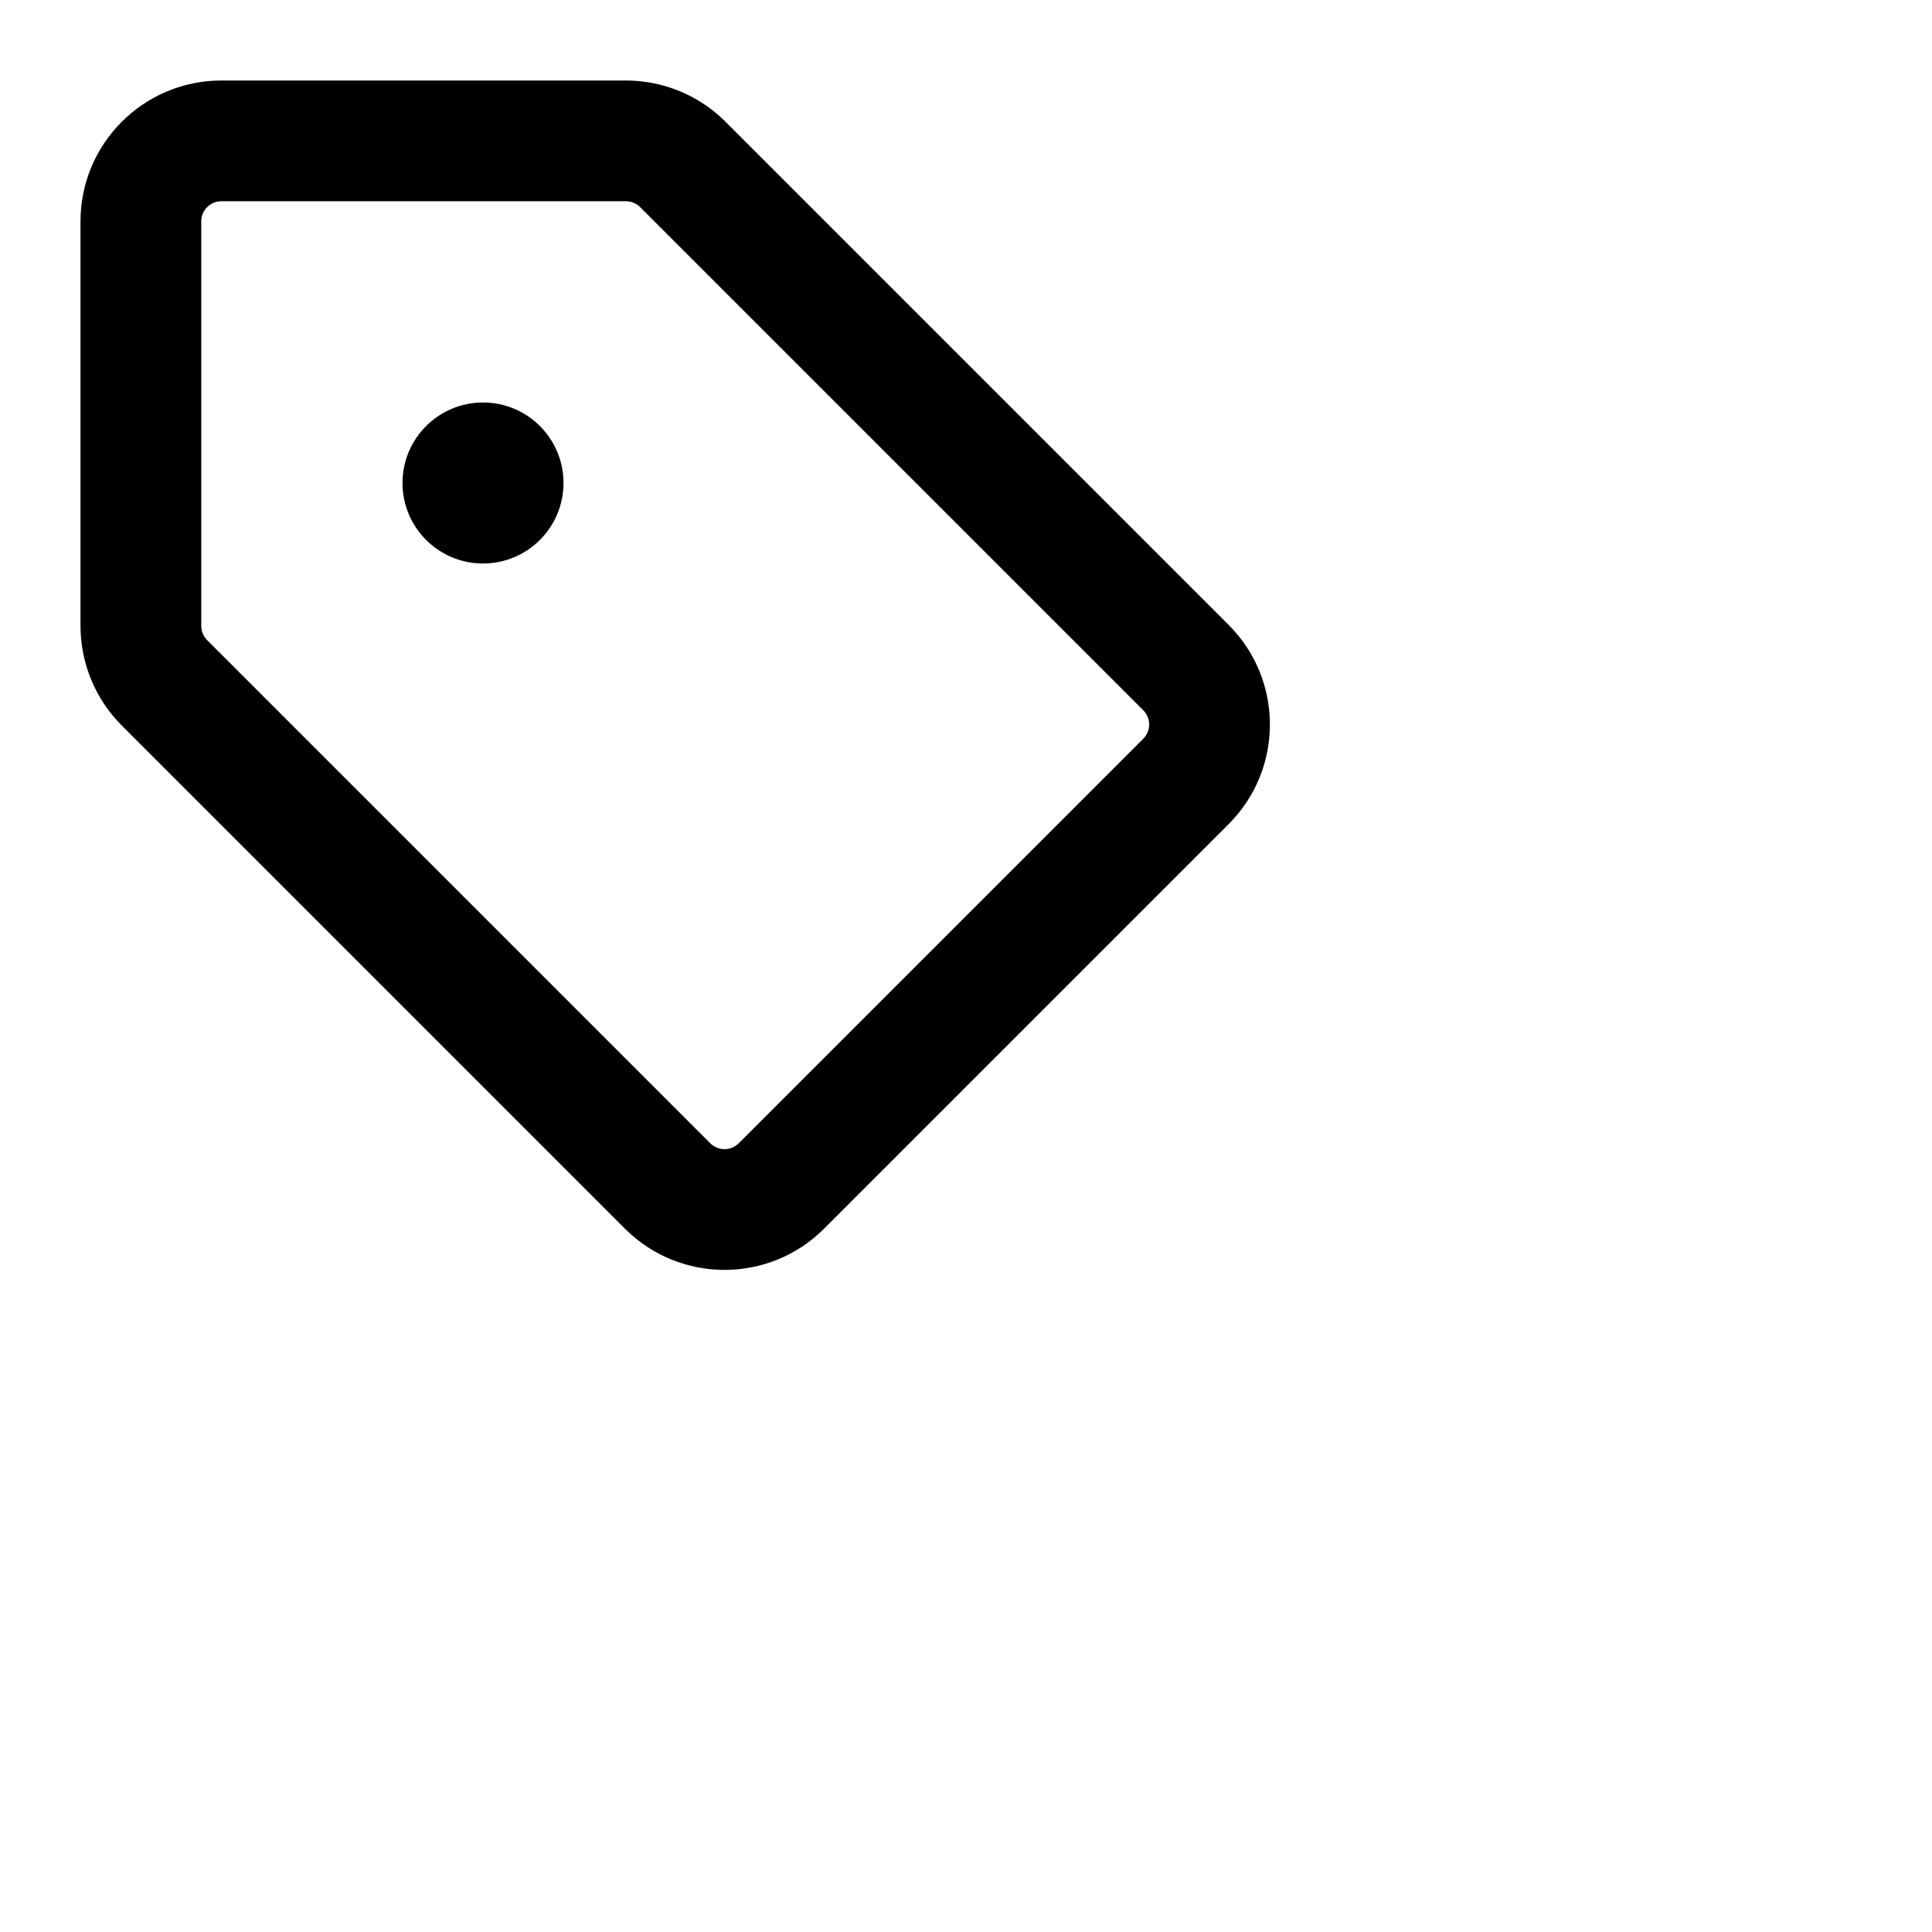
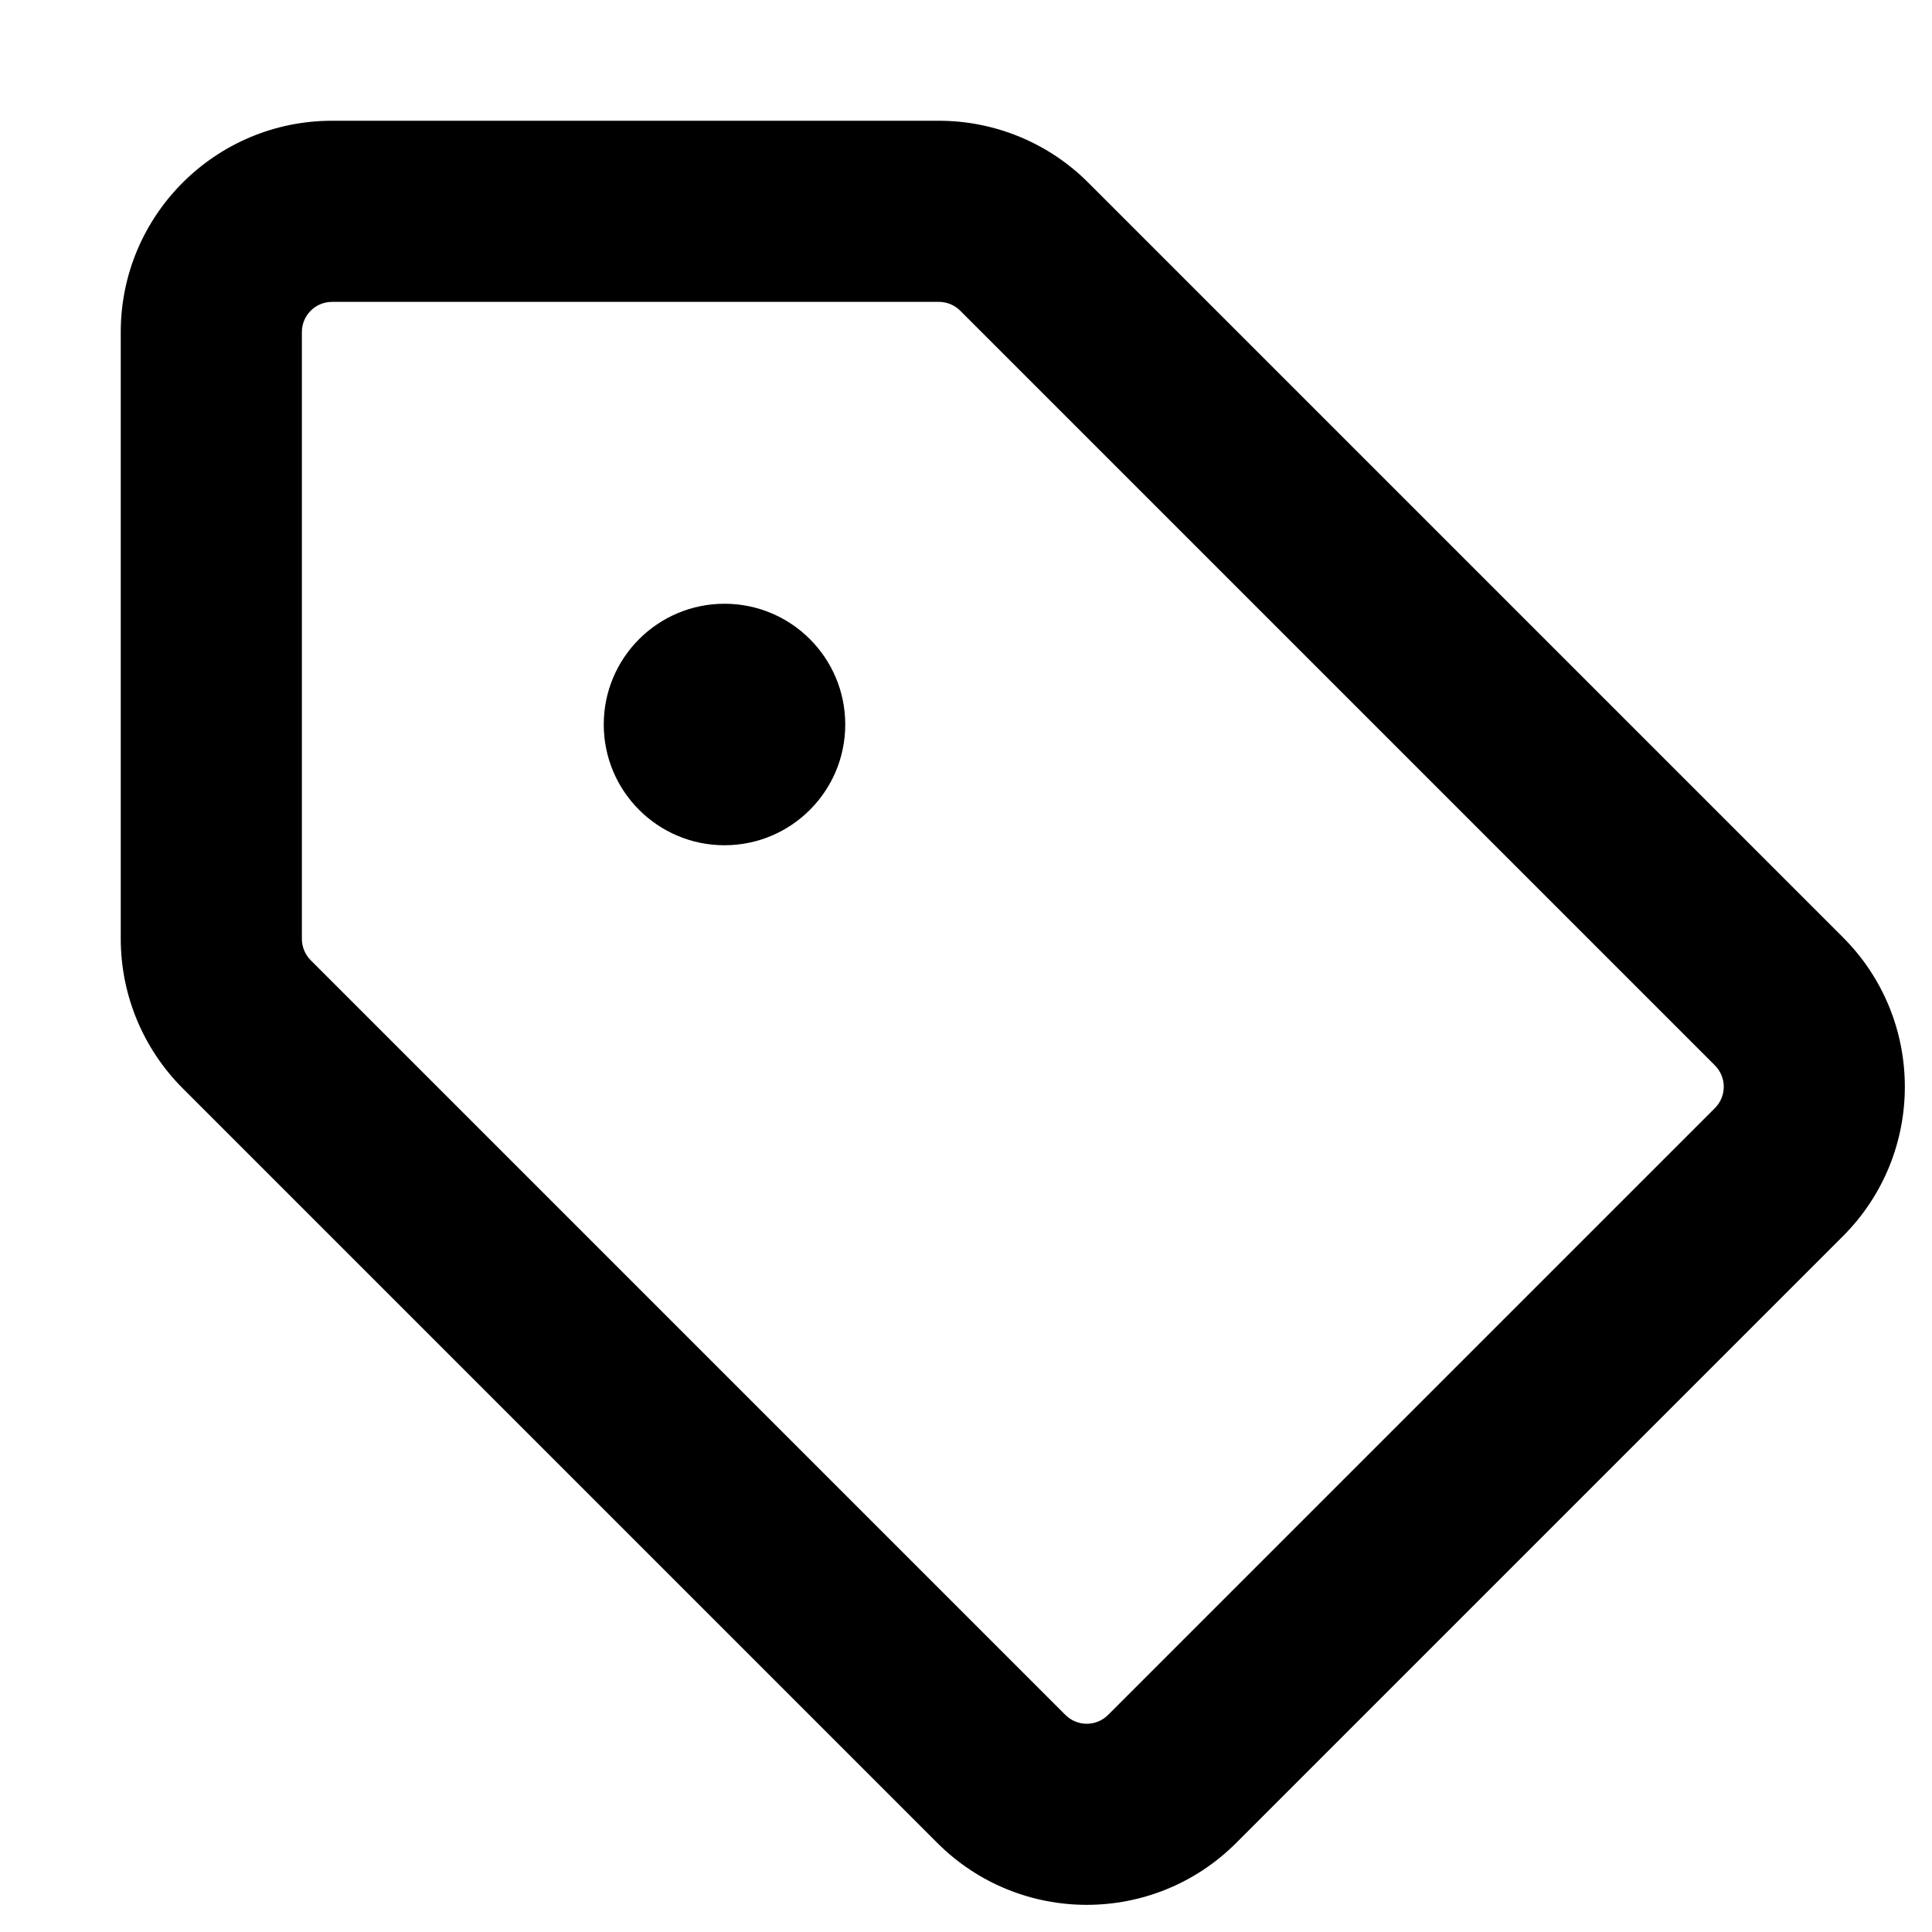
- <svg xmlns="http://www.w3.org/2000/svg" role="img" viewBox="0 0 24 24">
+ <svg xmlns="http://www.w3.org/2000/svg" role="img" viewBox="0 0 16 16">
  <path d="M1 7.775V2.75C1 1.784 1.784 1 2.75 1h5.025c.464 0 .91.184 1.238.513l6.25 6.25a1.75 1.75 0 0 1 0 2.474l-5.026 5.026a1.75 1.75 0 0 1-2.474 0l-6.25-6.25A1.752 1.752 0 0 1 1 7.775Zm1.5 0c0 .066.026.13.073.177l6.25 6.25a.25.25 0 0 0 .354 0l5.025-5.025a.25.25 0 0 0 0-.354l-6.25-6.25a.25.25 0 0 0-.177-.073H2.75a.25.25 0 0 0-.25.25ZM6 5a1 1 0 1 1 0 2 1 1 0 0 1 0-2Z" />
</svg>
